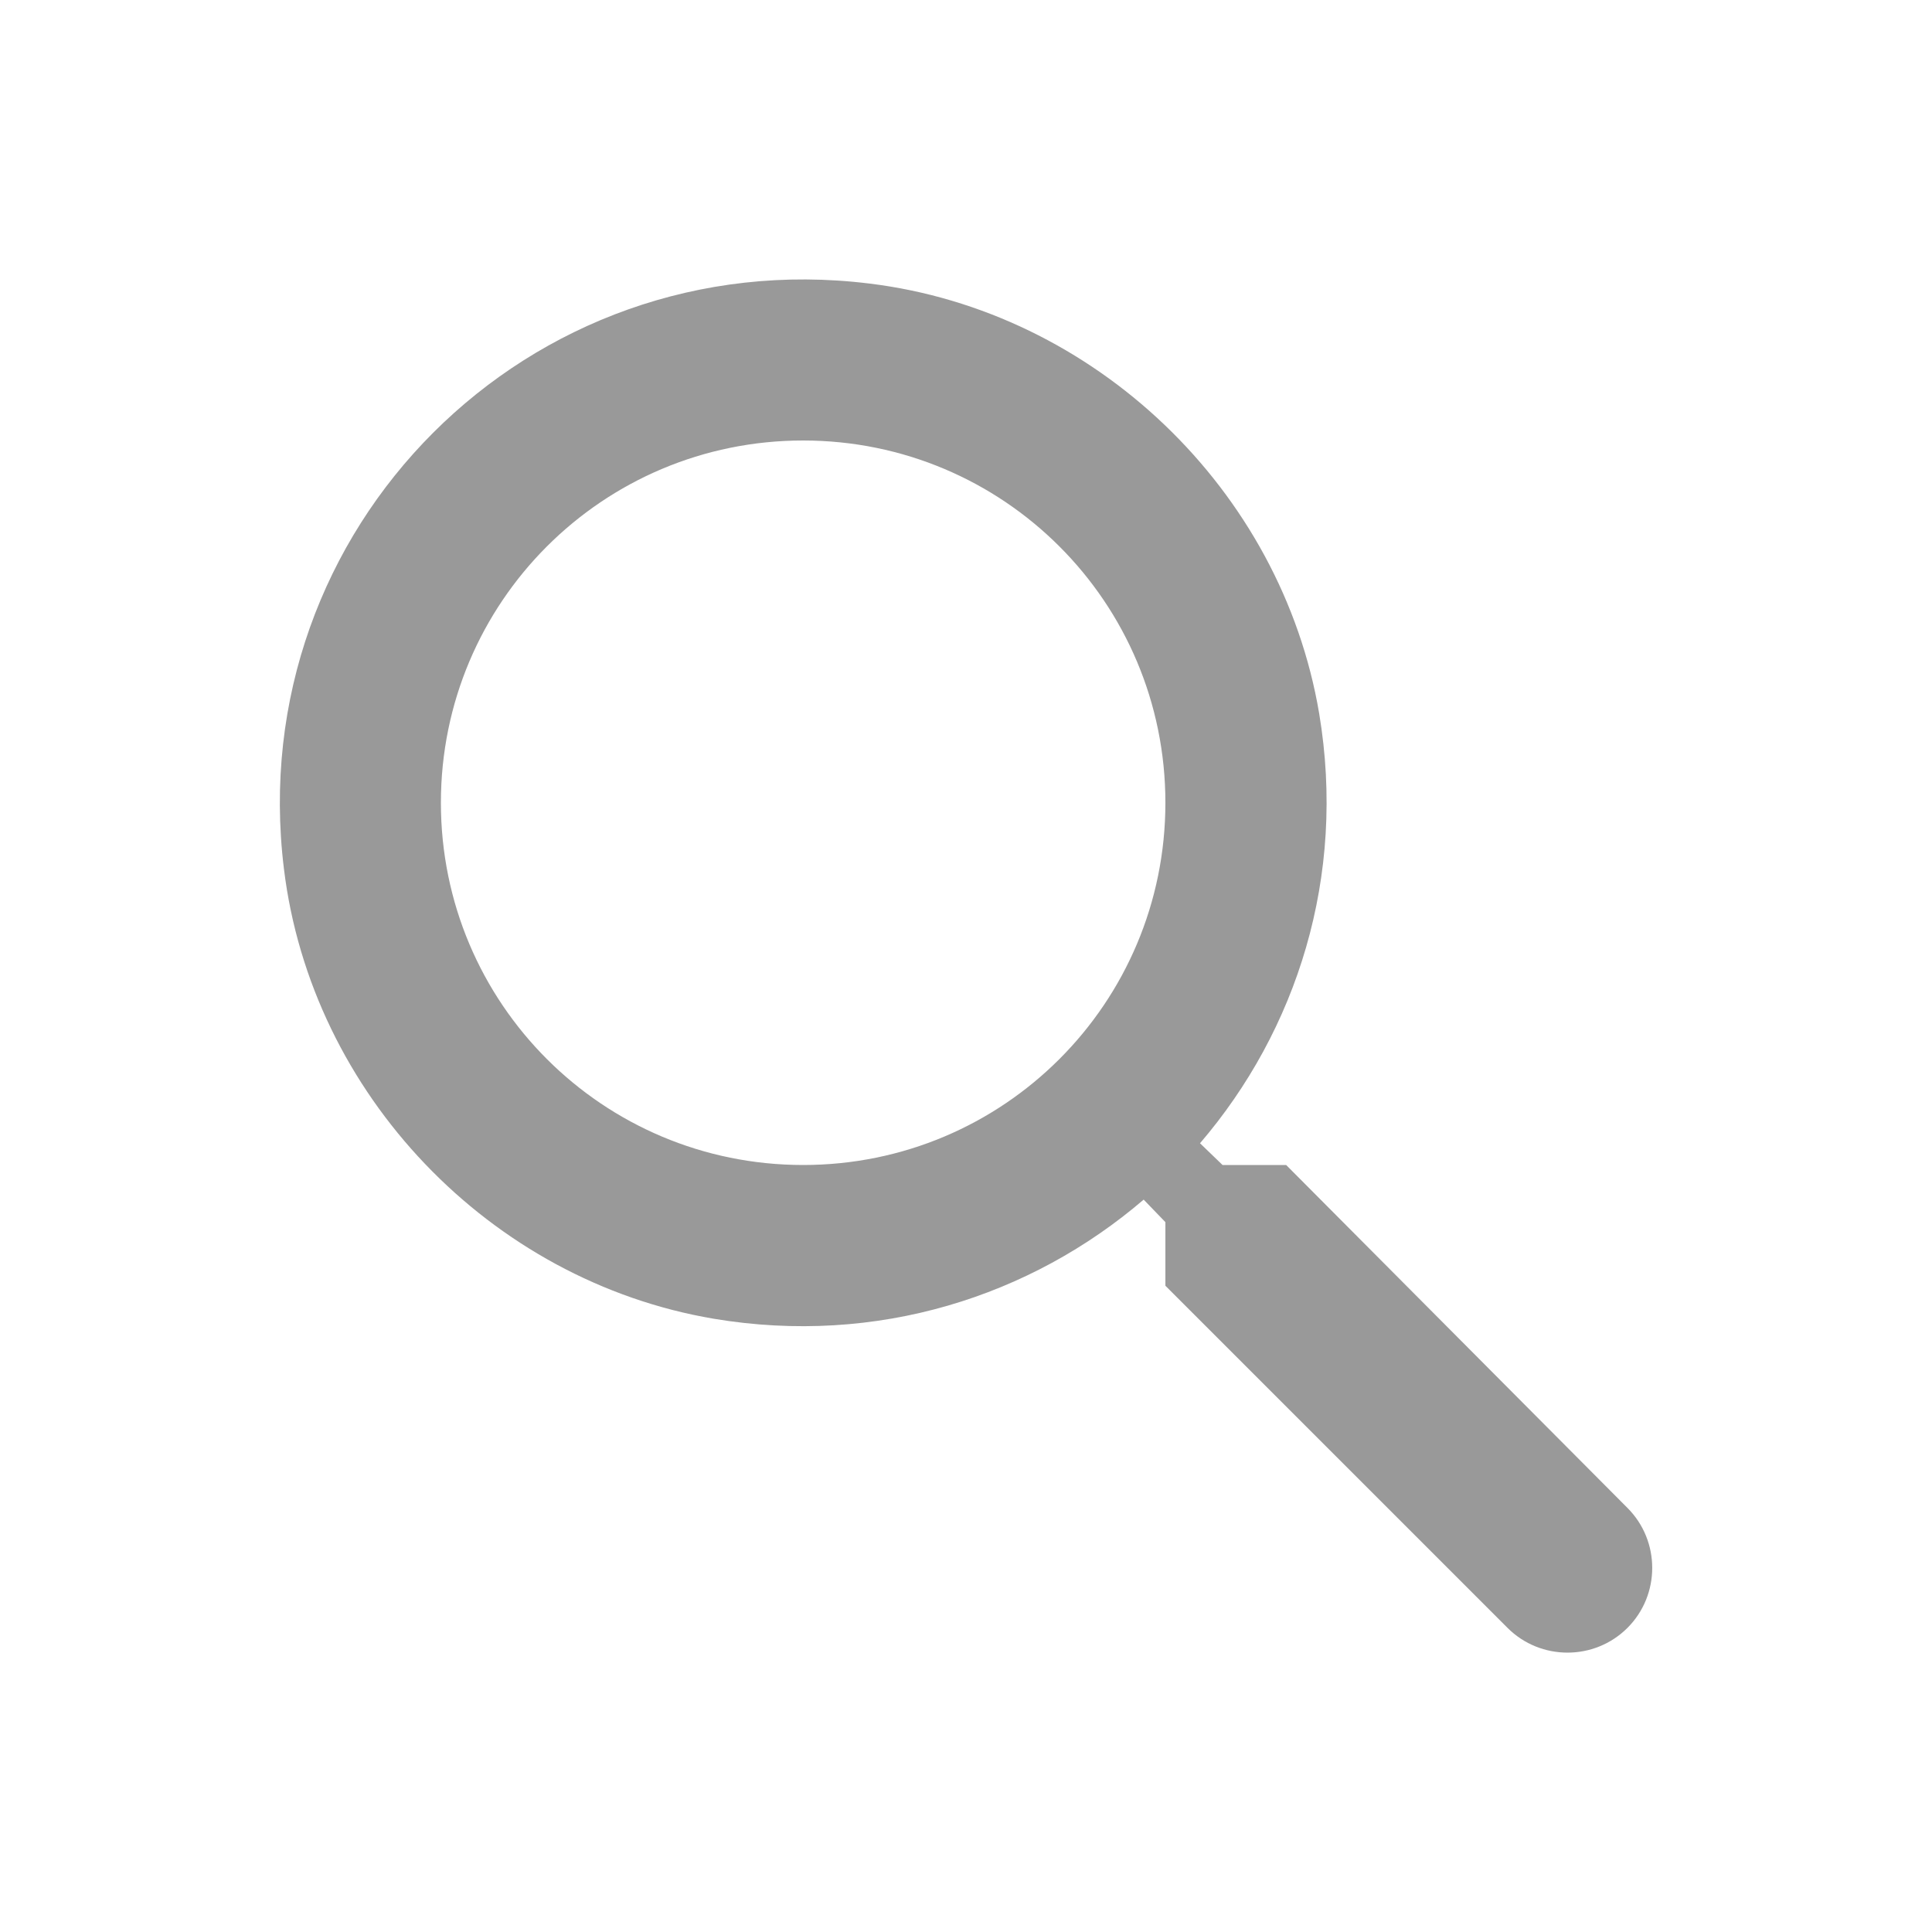
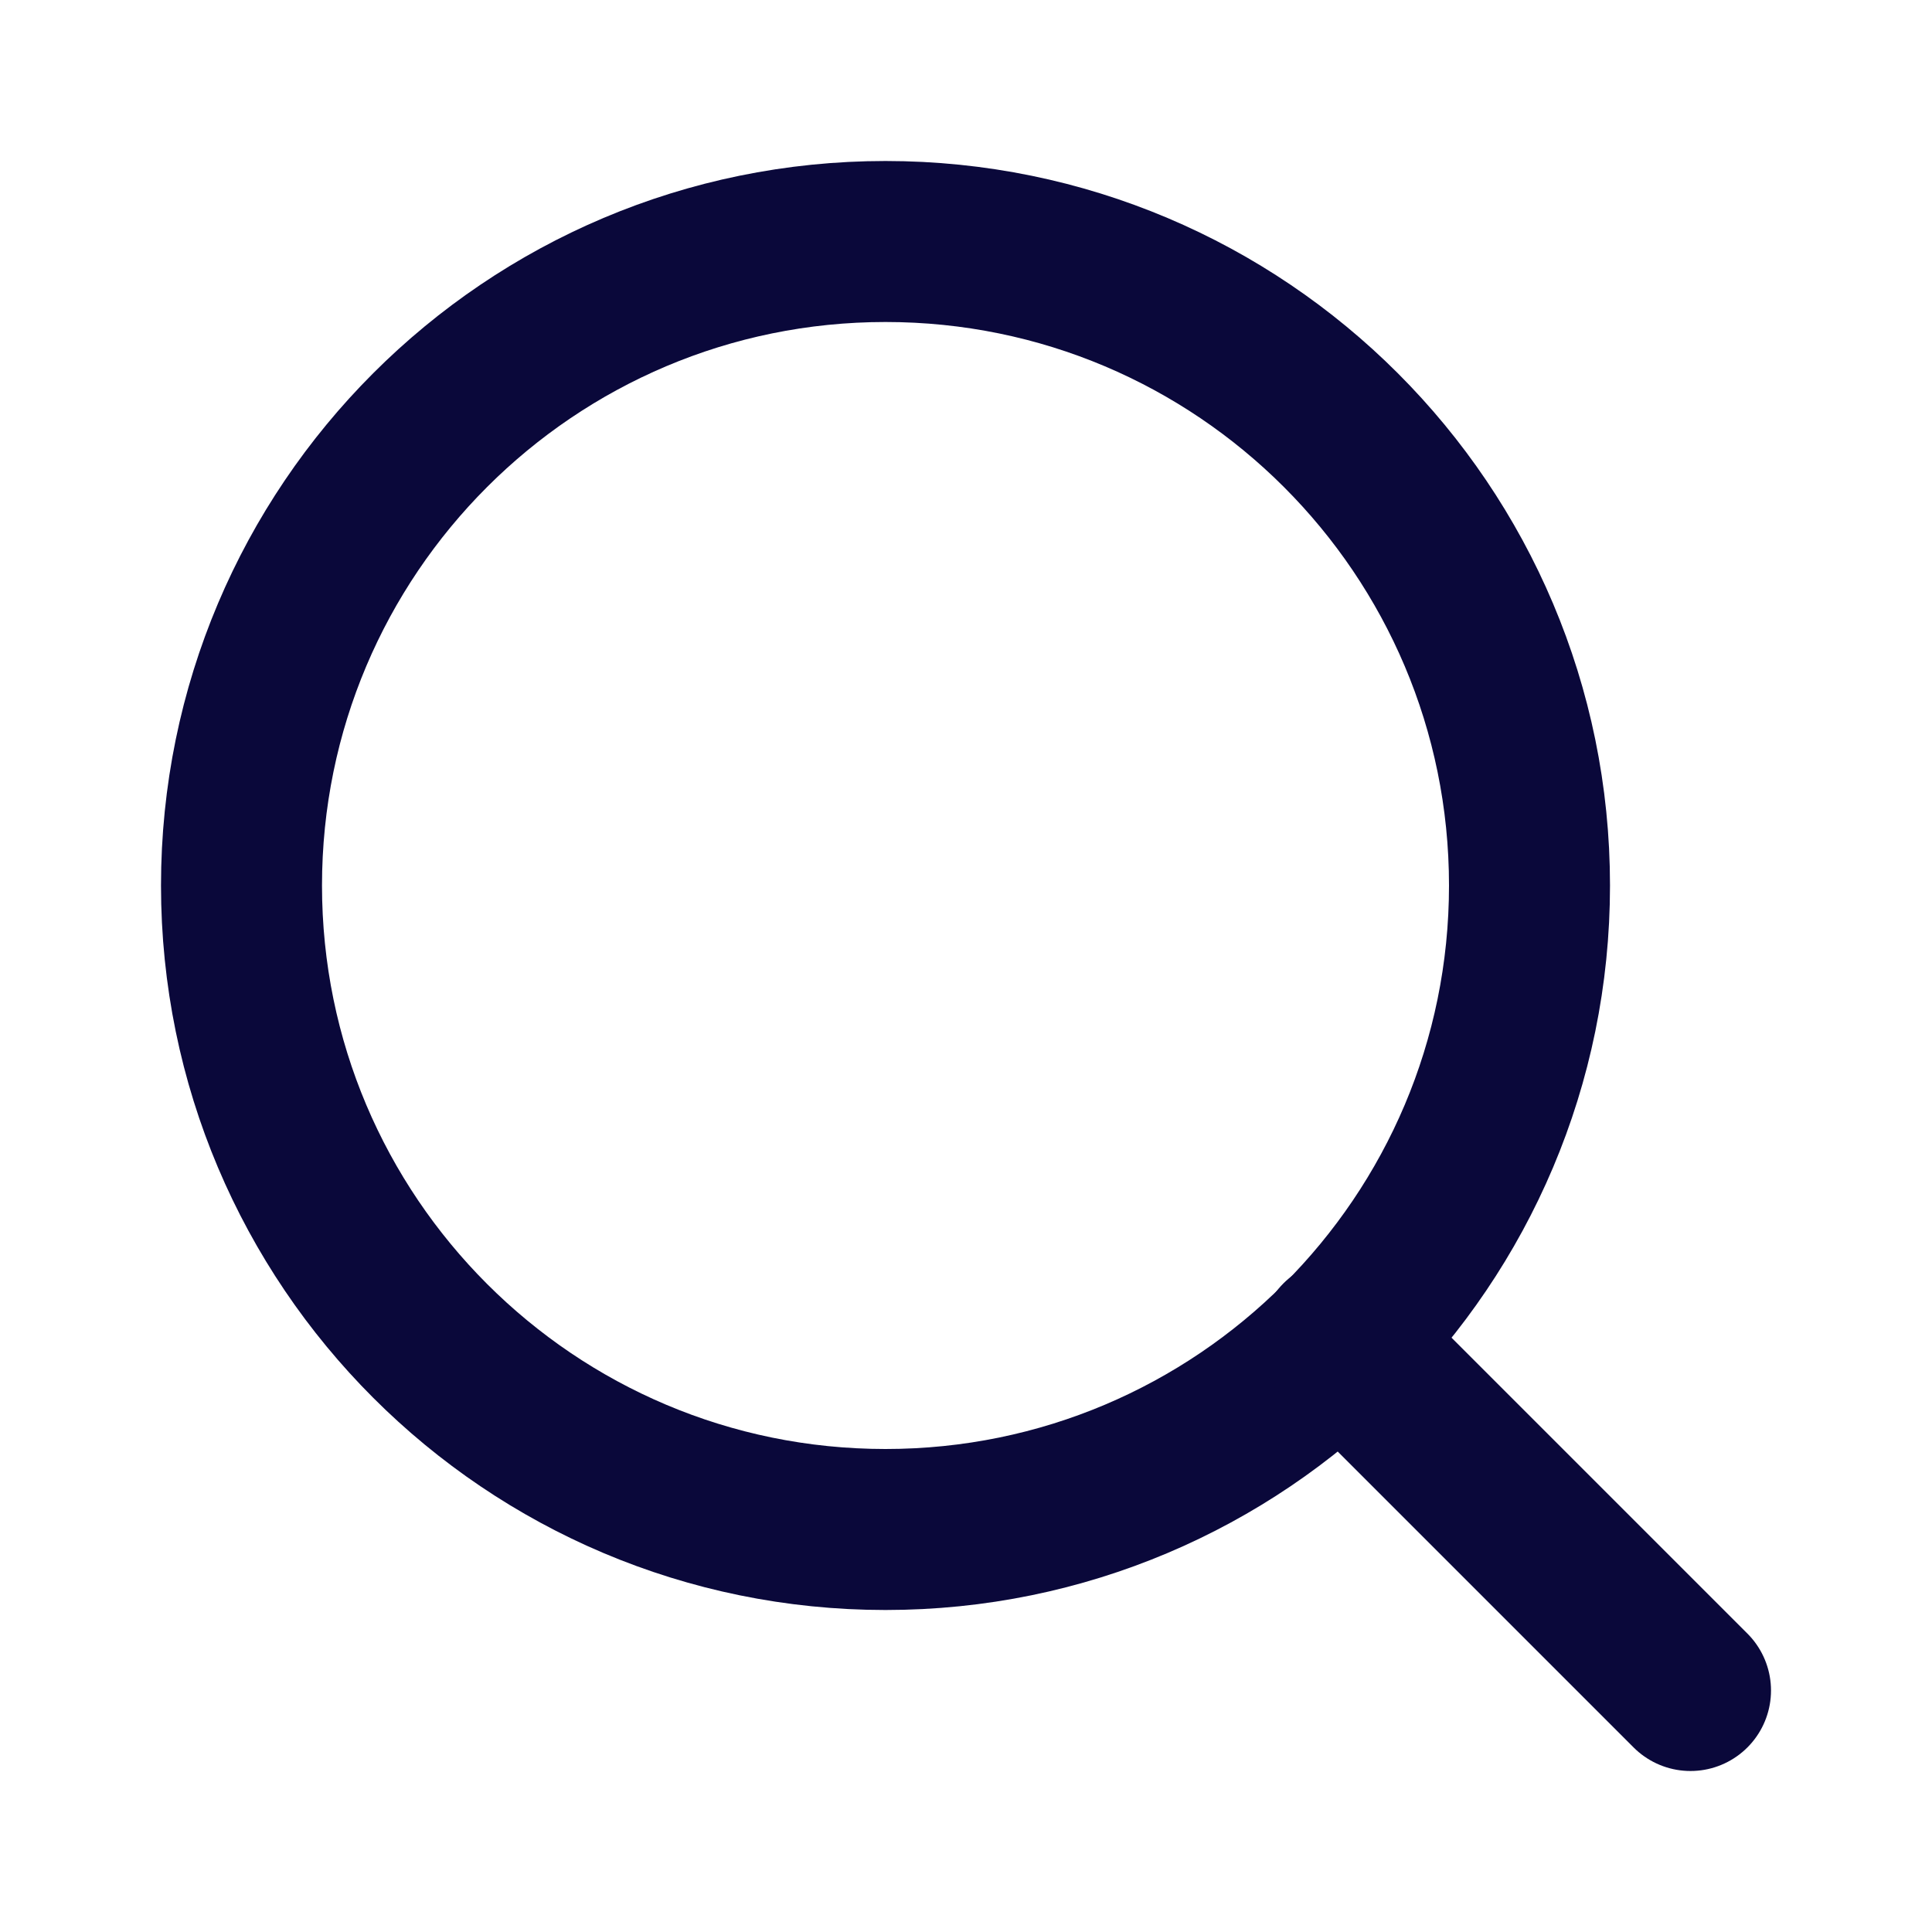
<svg xmlns="http://www.w3.org/2000/svg" width="24" height="24" viewBox="0 0 24 24" fill="none">
-   <path fill-rule="evenodd" clip-rule="evenodd" d="M15.187 14.472H15.977L20.217 18.732C20.627 19.142 20.627 19.812 20.217 20.222C19.807 20.632 19.137 20.632 18.727 20.222L14.477 15.972V15.182L14.207 14.902C12.807 16.102 10.897 16.722 8.867 16.382C6.087 15.912 3.867 13.592 3.527 10.792C3.007 6.562 6.567 3.002 10.797 3.522C13.597 3.862 15.917 6.082 16.387 8.862C16.727 10.892 16.107 12.802 14.907 14.202L15.187 14.472ZM5.477 9.972C5.477 12.462 7.487 14.472 9.977 14.472C12.467 14.472 14.477 12.462 14.477 9.972C14.477 7.482 12.467 5.472 9.977 5.472C7.487 5.472 5.477 7.482 5.477 9.972Z" fill="#999999" />
+   <path d="M11 19C15.418 19 19 15.418 19 11C19 6.582 15.418 3 11 3C6.582 3 3 6.582 3 11C3 15.418 6.582 19 11 19Z" stroke="#0A083A" stroke-width="2" stroke-linecap="round" stroke-linejoin="round" />
+   <path d="M21 21L16.65 16.65" stroke="#0A083A" stroke-width="2" stroke-linecap="round" stroke-linejoin="round" />
</svg>
